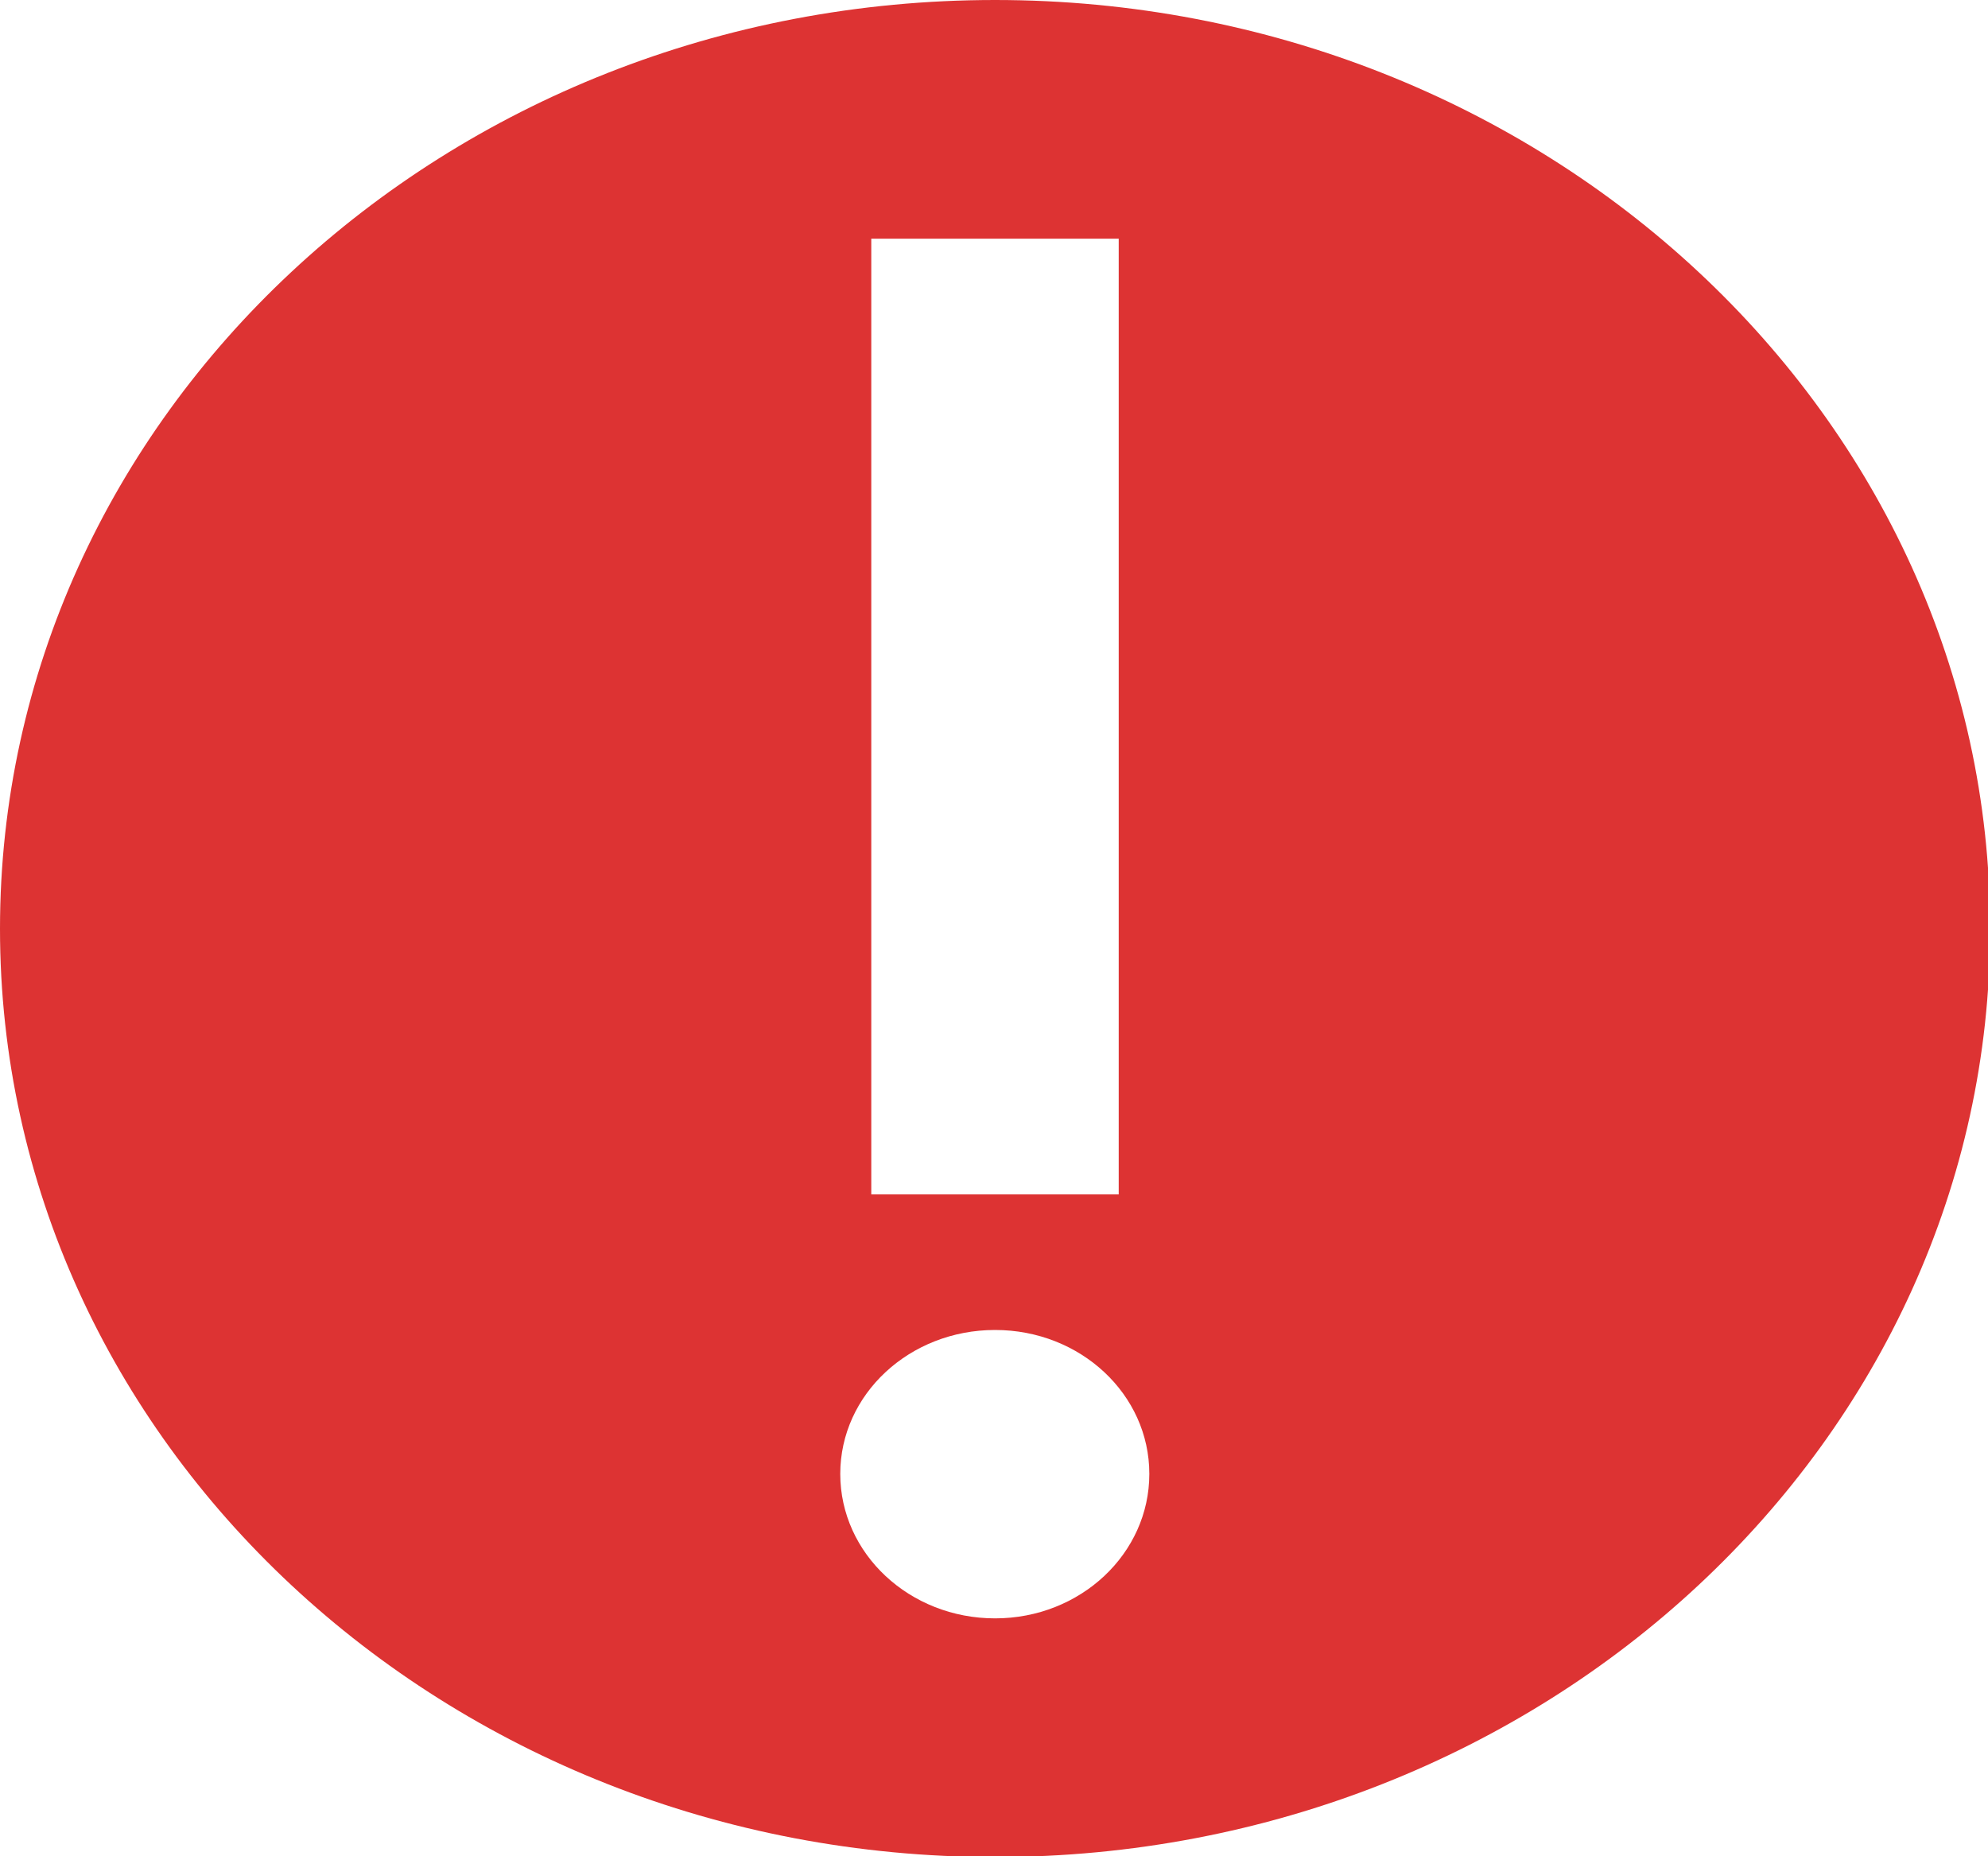
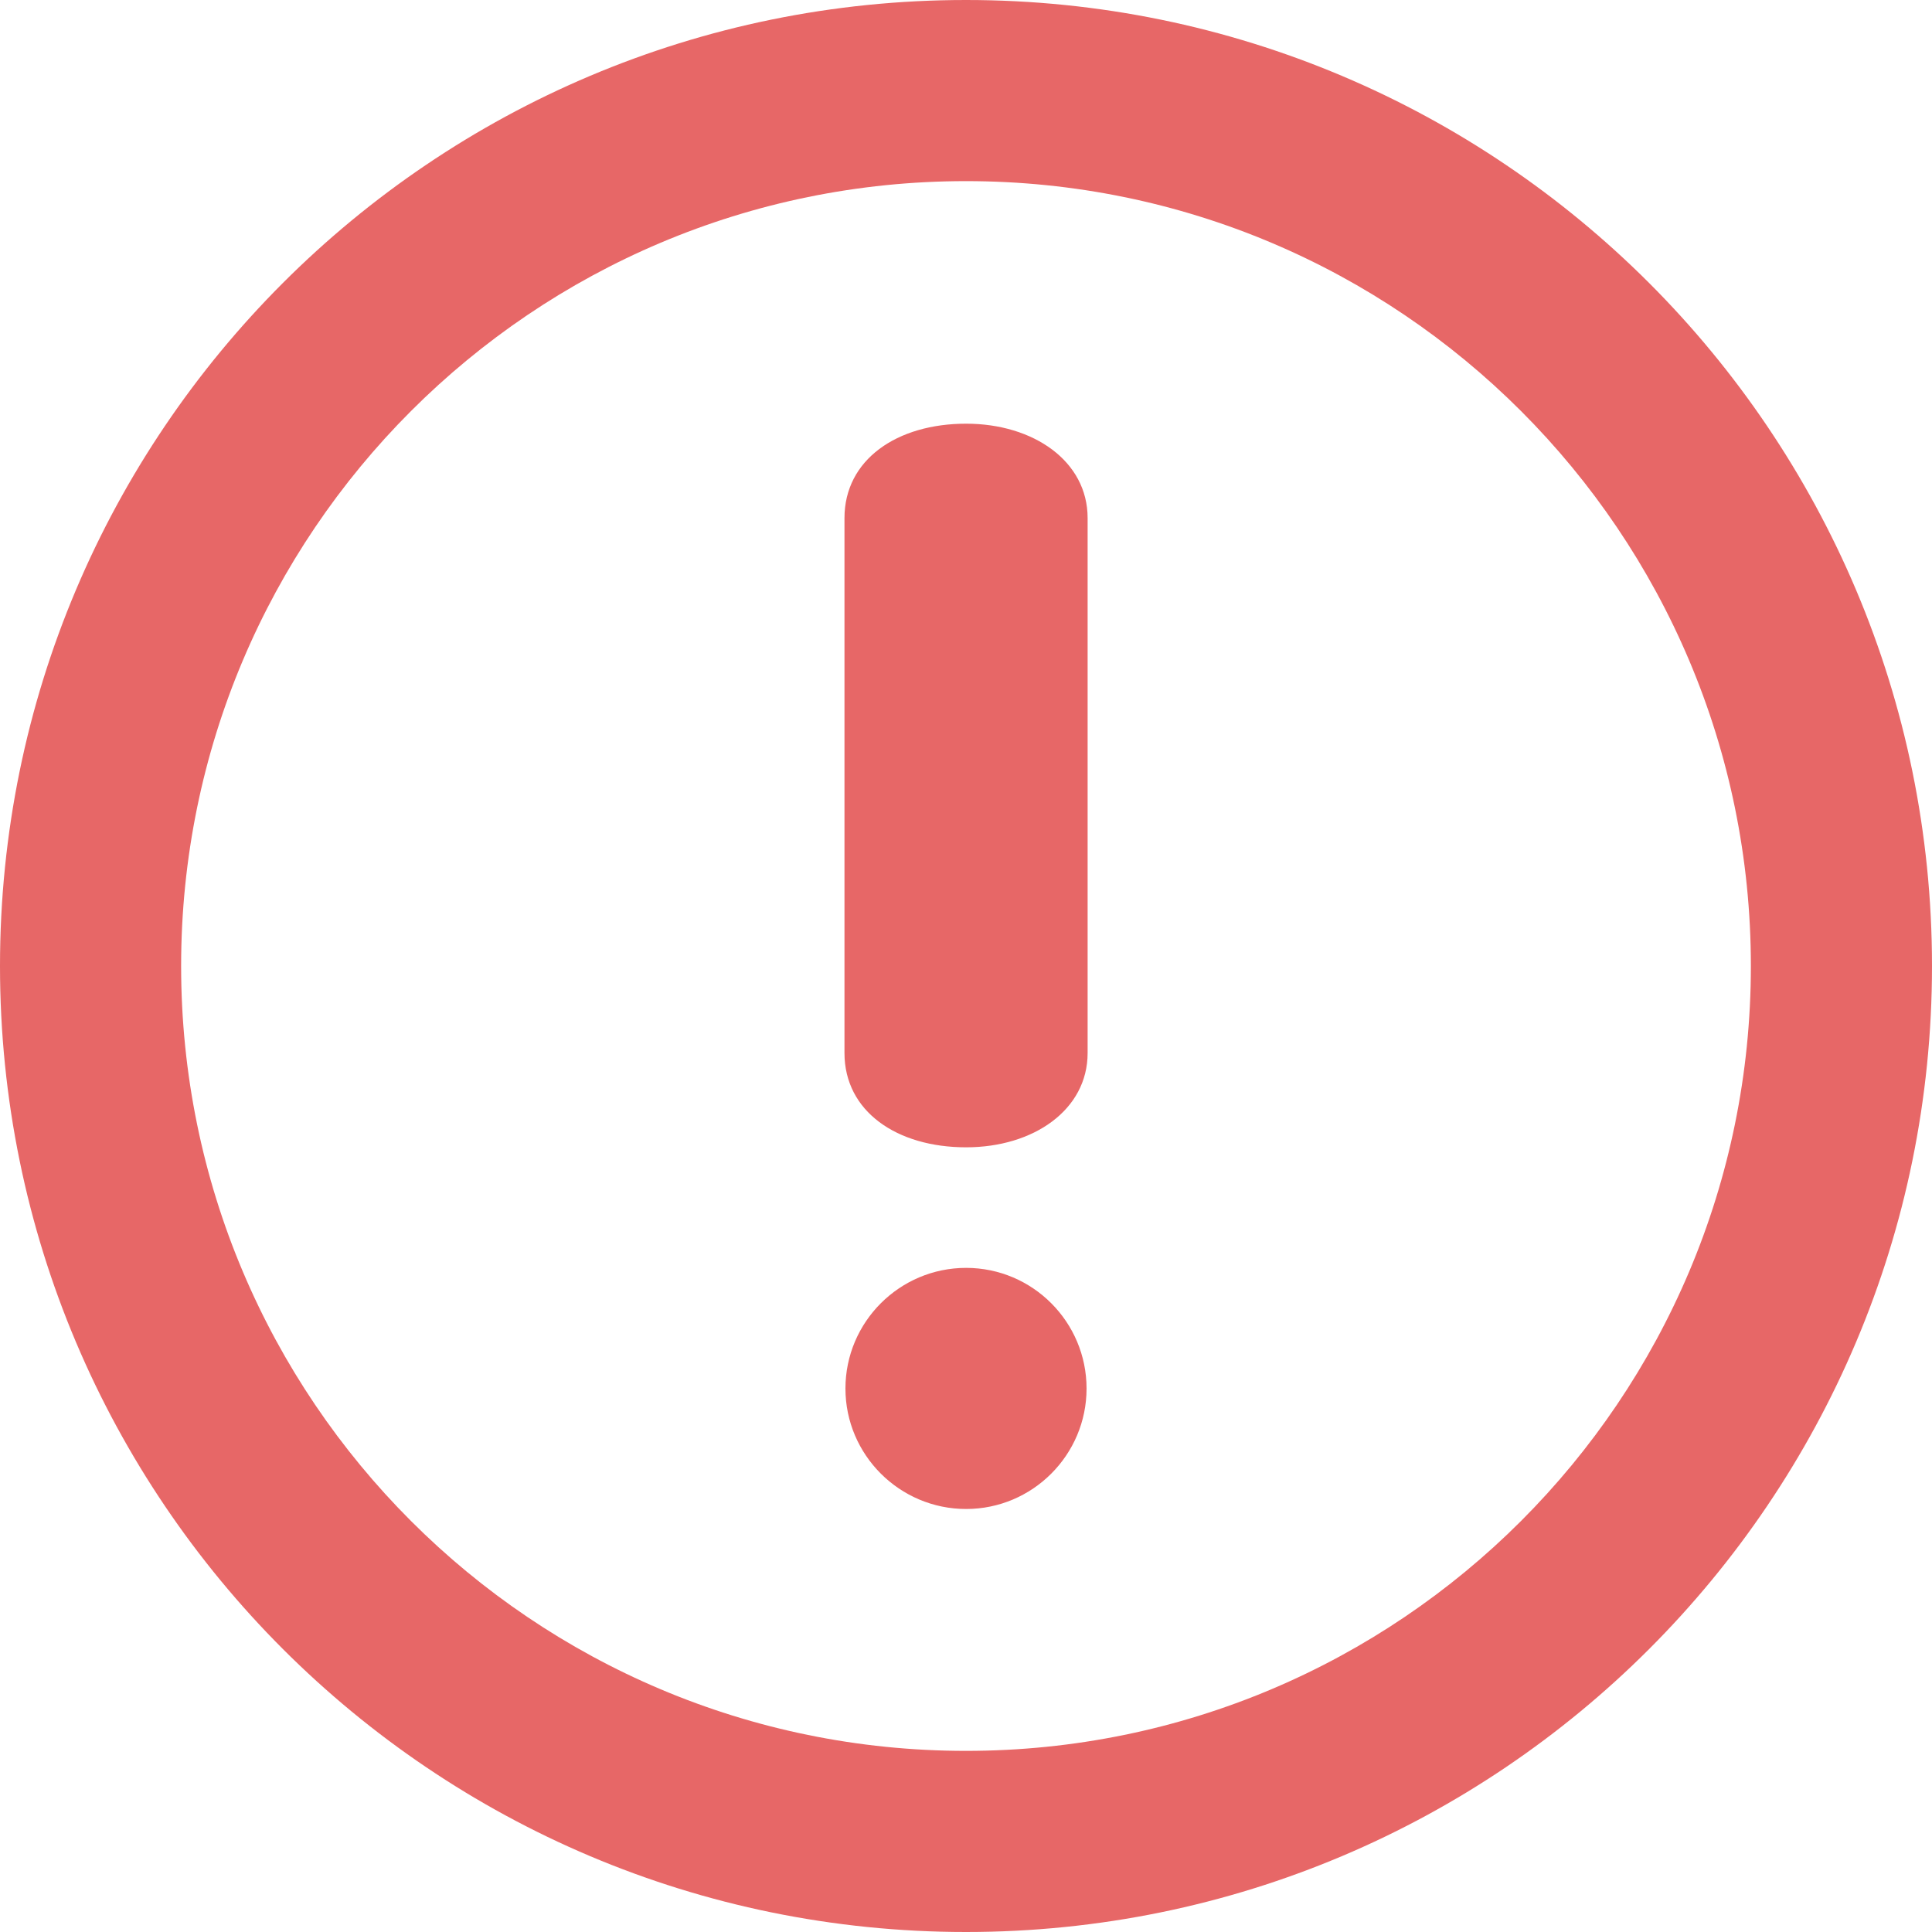
- <svg xmlns="http://www.w3.org/2000/svg" width="15pt" height="14pt" viewBox="0 0 15 14" version="1.1">
-   <g id="surface1">
-     <path style=" stroke:none;fill-rule:nonzero;fill:rgb(86.667%,20%,20%);fill-opacity:1;" d="M 15.016 7.008 C 15.016 10.875 11.652 14.012 7.508 14.012 C 3.359 14.012 0 10.875 0 7.008 C 0 3.137 3.359 0 7.508 0 C 11.652 0 15.016 3.137 15.016 7.008 Z M 15.016 7.008 " />
-     <path style=" stroke:none;fill-rule:nonzero;fill:rgb(100%,100%,100%);fill-opacity:1;" d="M 6.574 9.012 L 6.574 1.801 L 8.441 1.801 L 8.441 9.012 L 6.574 9.012 " />
-     <path style=" stroke:none;fill-rule:nonzero;fill:rgb(100%,100%,100%);fill-opacity:1;" d="M 6.34 11.121 C 6.34 10.52 6.863 10.035 7.508 10.035 C 8.152 10.035 8.672 10.52 8.672 11.121 C 8.672 11.723 8.152 12.211 7.508 12.211 C 6.863 12.211 6.34 11.723 6.34 11.121 Z M 6.34 11.121 " />
-   </g>
+ <svg xmlns="http://www.w3.org/2000/svg" width="20" height="20" viewBox="0 0 20 20" fill="none">
+   <path d="M10 0C4.477 0 0 4.477 0 10C0 15.523 4.477 20 10 20C15.523 20 20 15.524 20 10C20 4.477 15.523 0 10 0ZM10 18.125C5.513 18.125 1.875 14.488 1.875 10C1.875 5.513 5.513 1.875 10 1.875C14.488 1.875 18.125 5.513 18.125 10C18.125 14.488 14.488 18.125 10 18.125ZM10.001 4.386C9.284 4.386 8.742 4.759 8.742 5.363V10.901C8.742 11.505 9.284 11.877 10.001 11.877C10.699 11.877 11.259 11.489 11.259 10.901V5.363C11.259 4.774 10.699 4.386 10.001 4.386ZM10.001 13.125C9.313 13.125 8.752 13.685 8.752 14.374C8.752 15.061 9.313 15.621 10.001 15.621C10.689 15.621 11.248 15.061 11.248 14.374C11.248 13.685 10.689 13.125 10.001 13.125Z" fill="#E76767" />
</svg>
